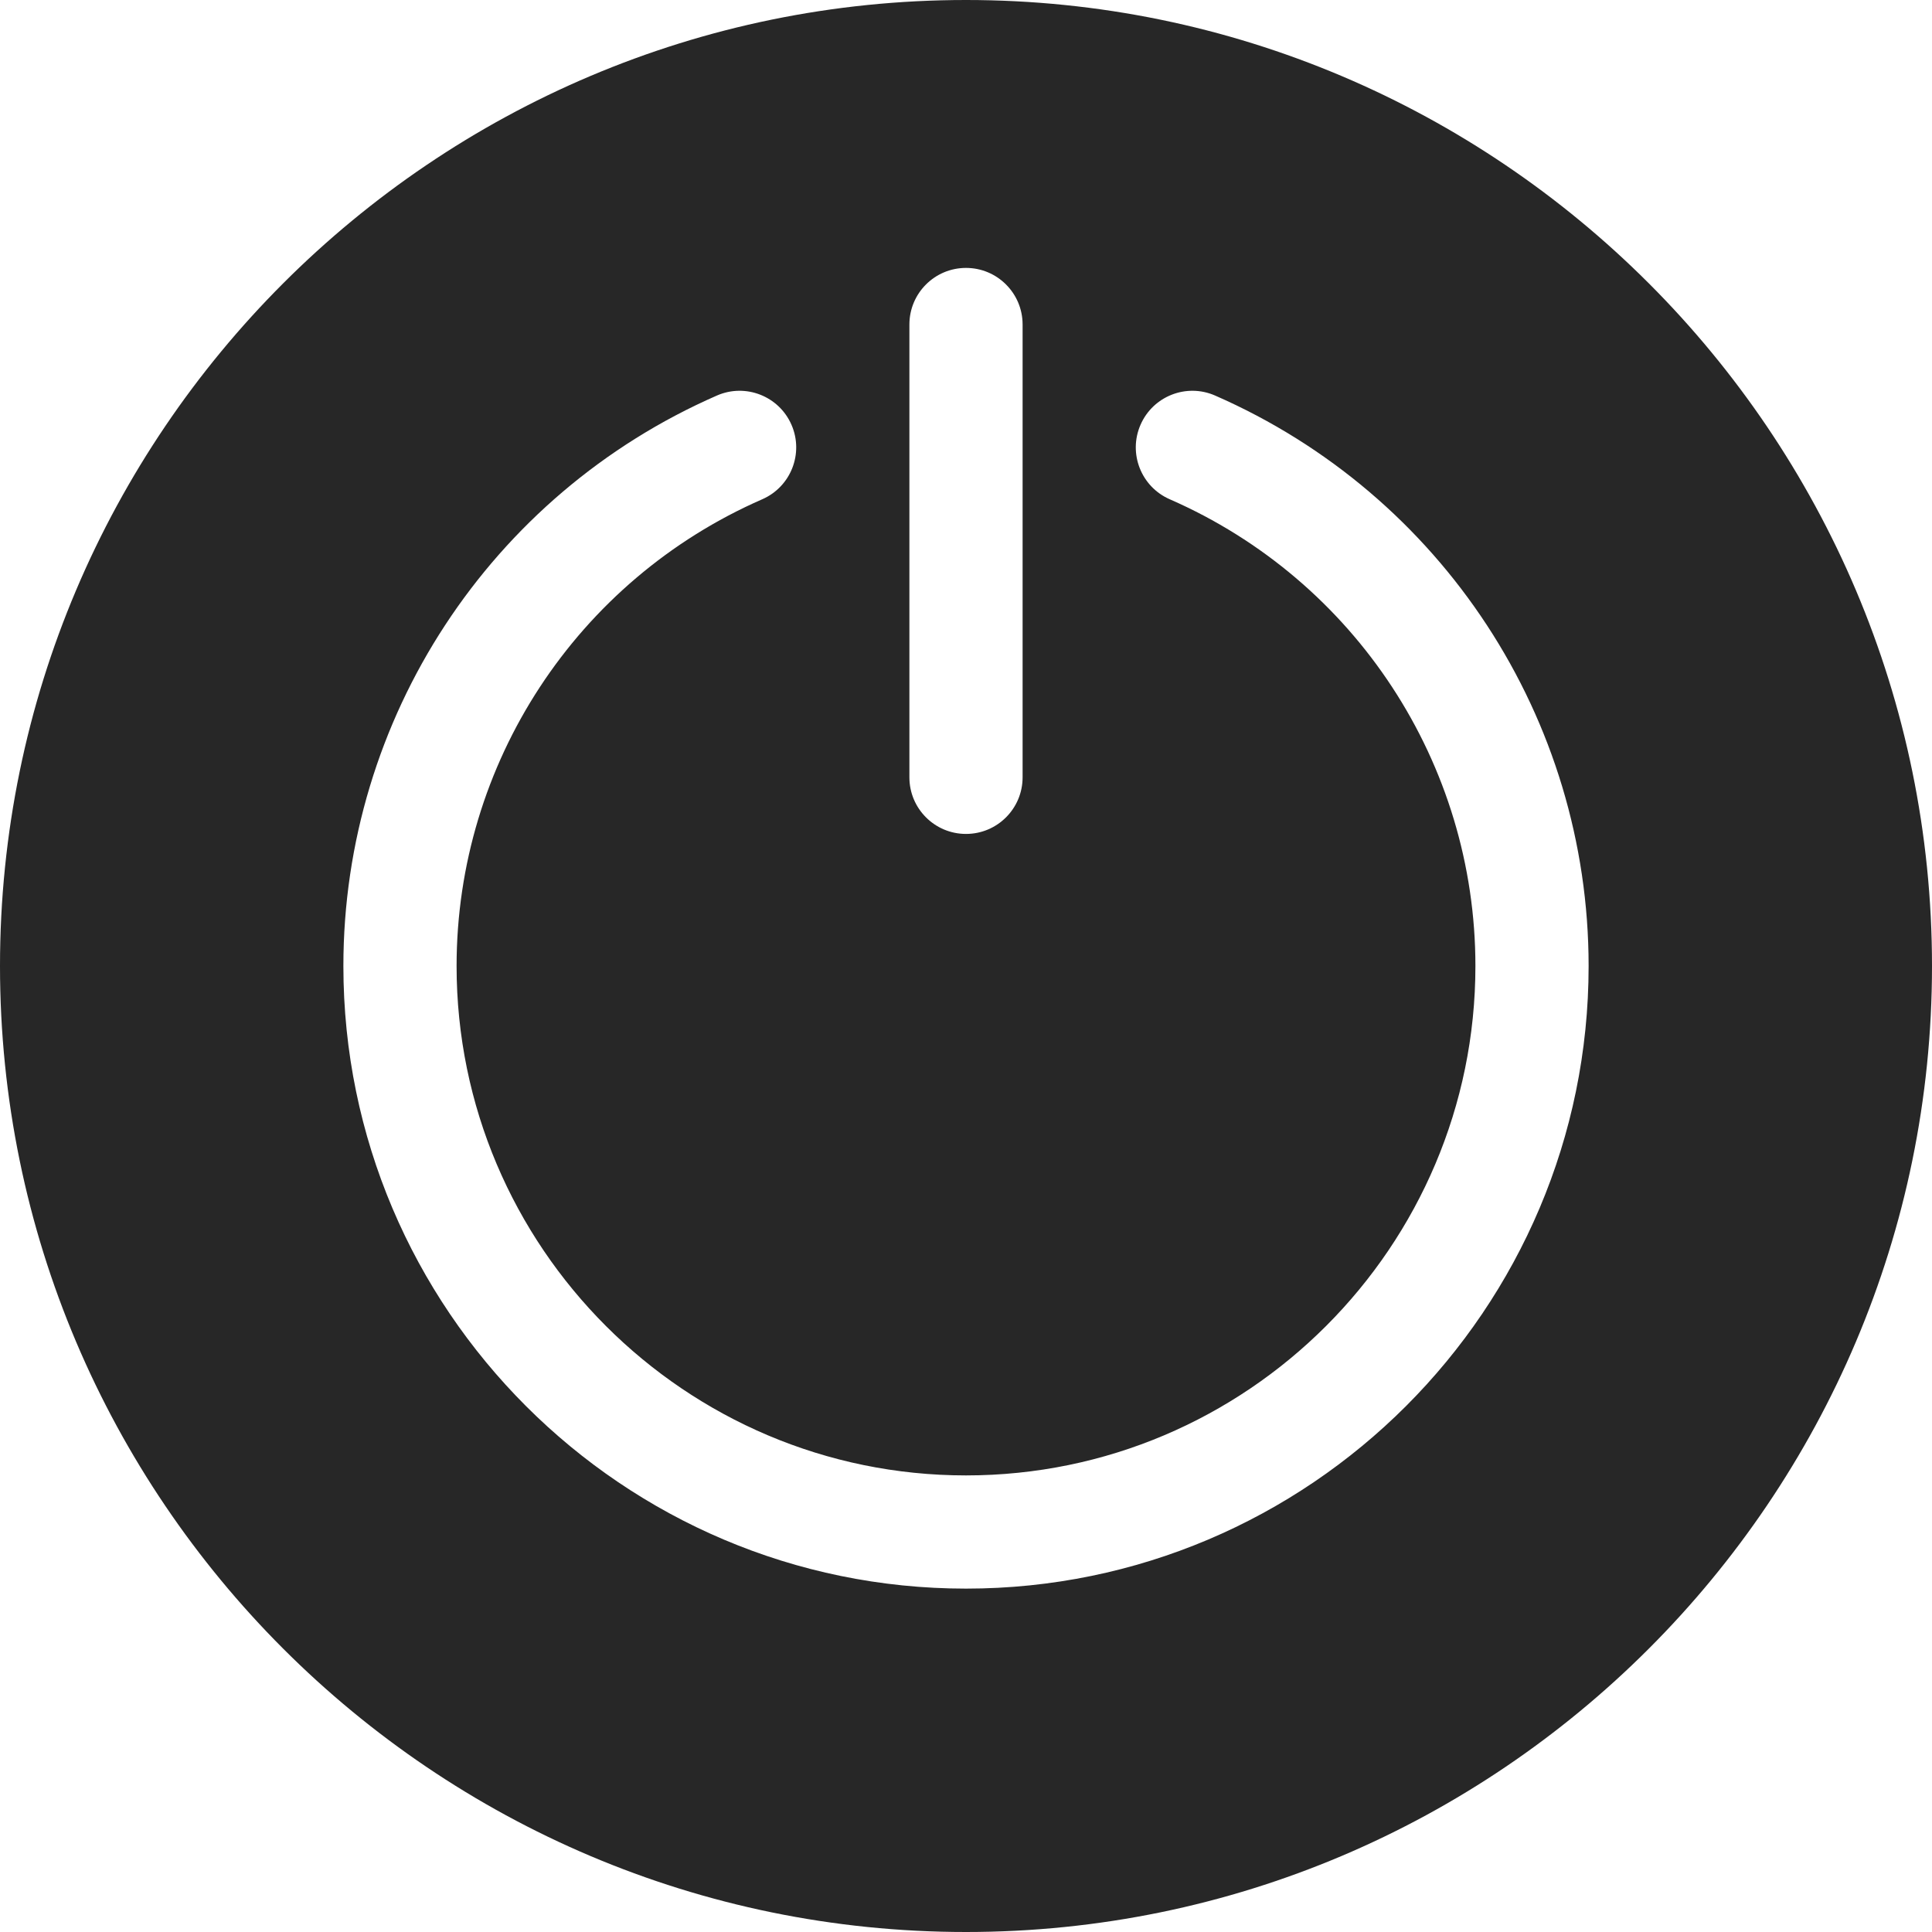
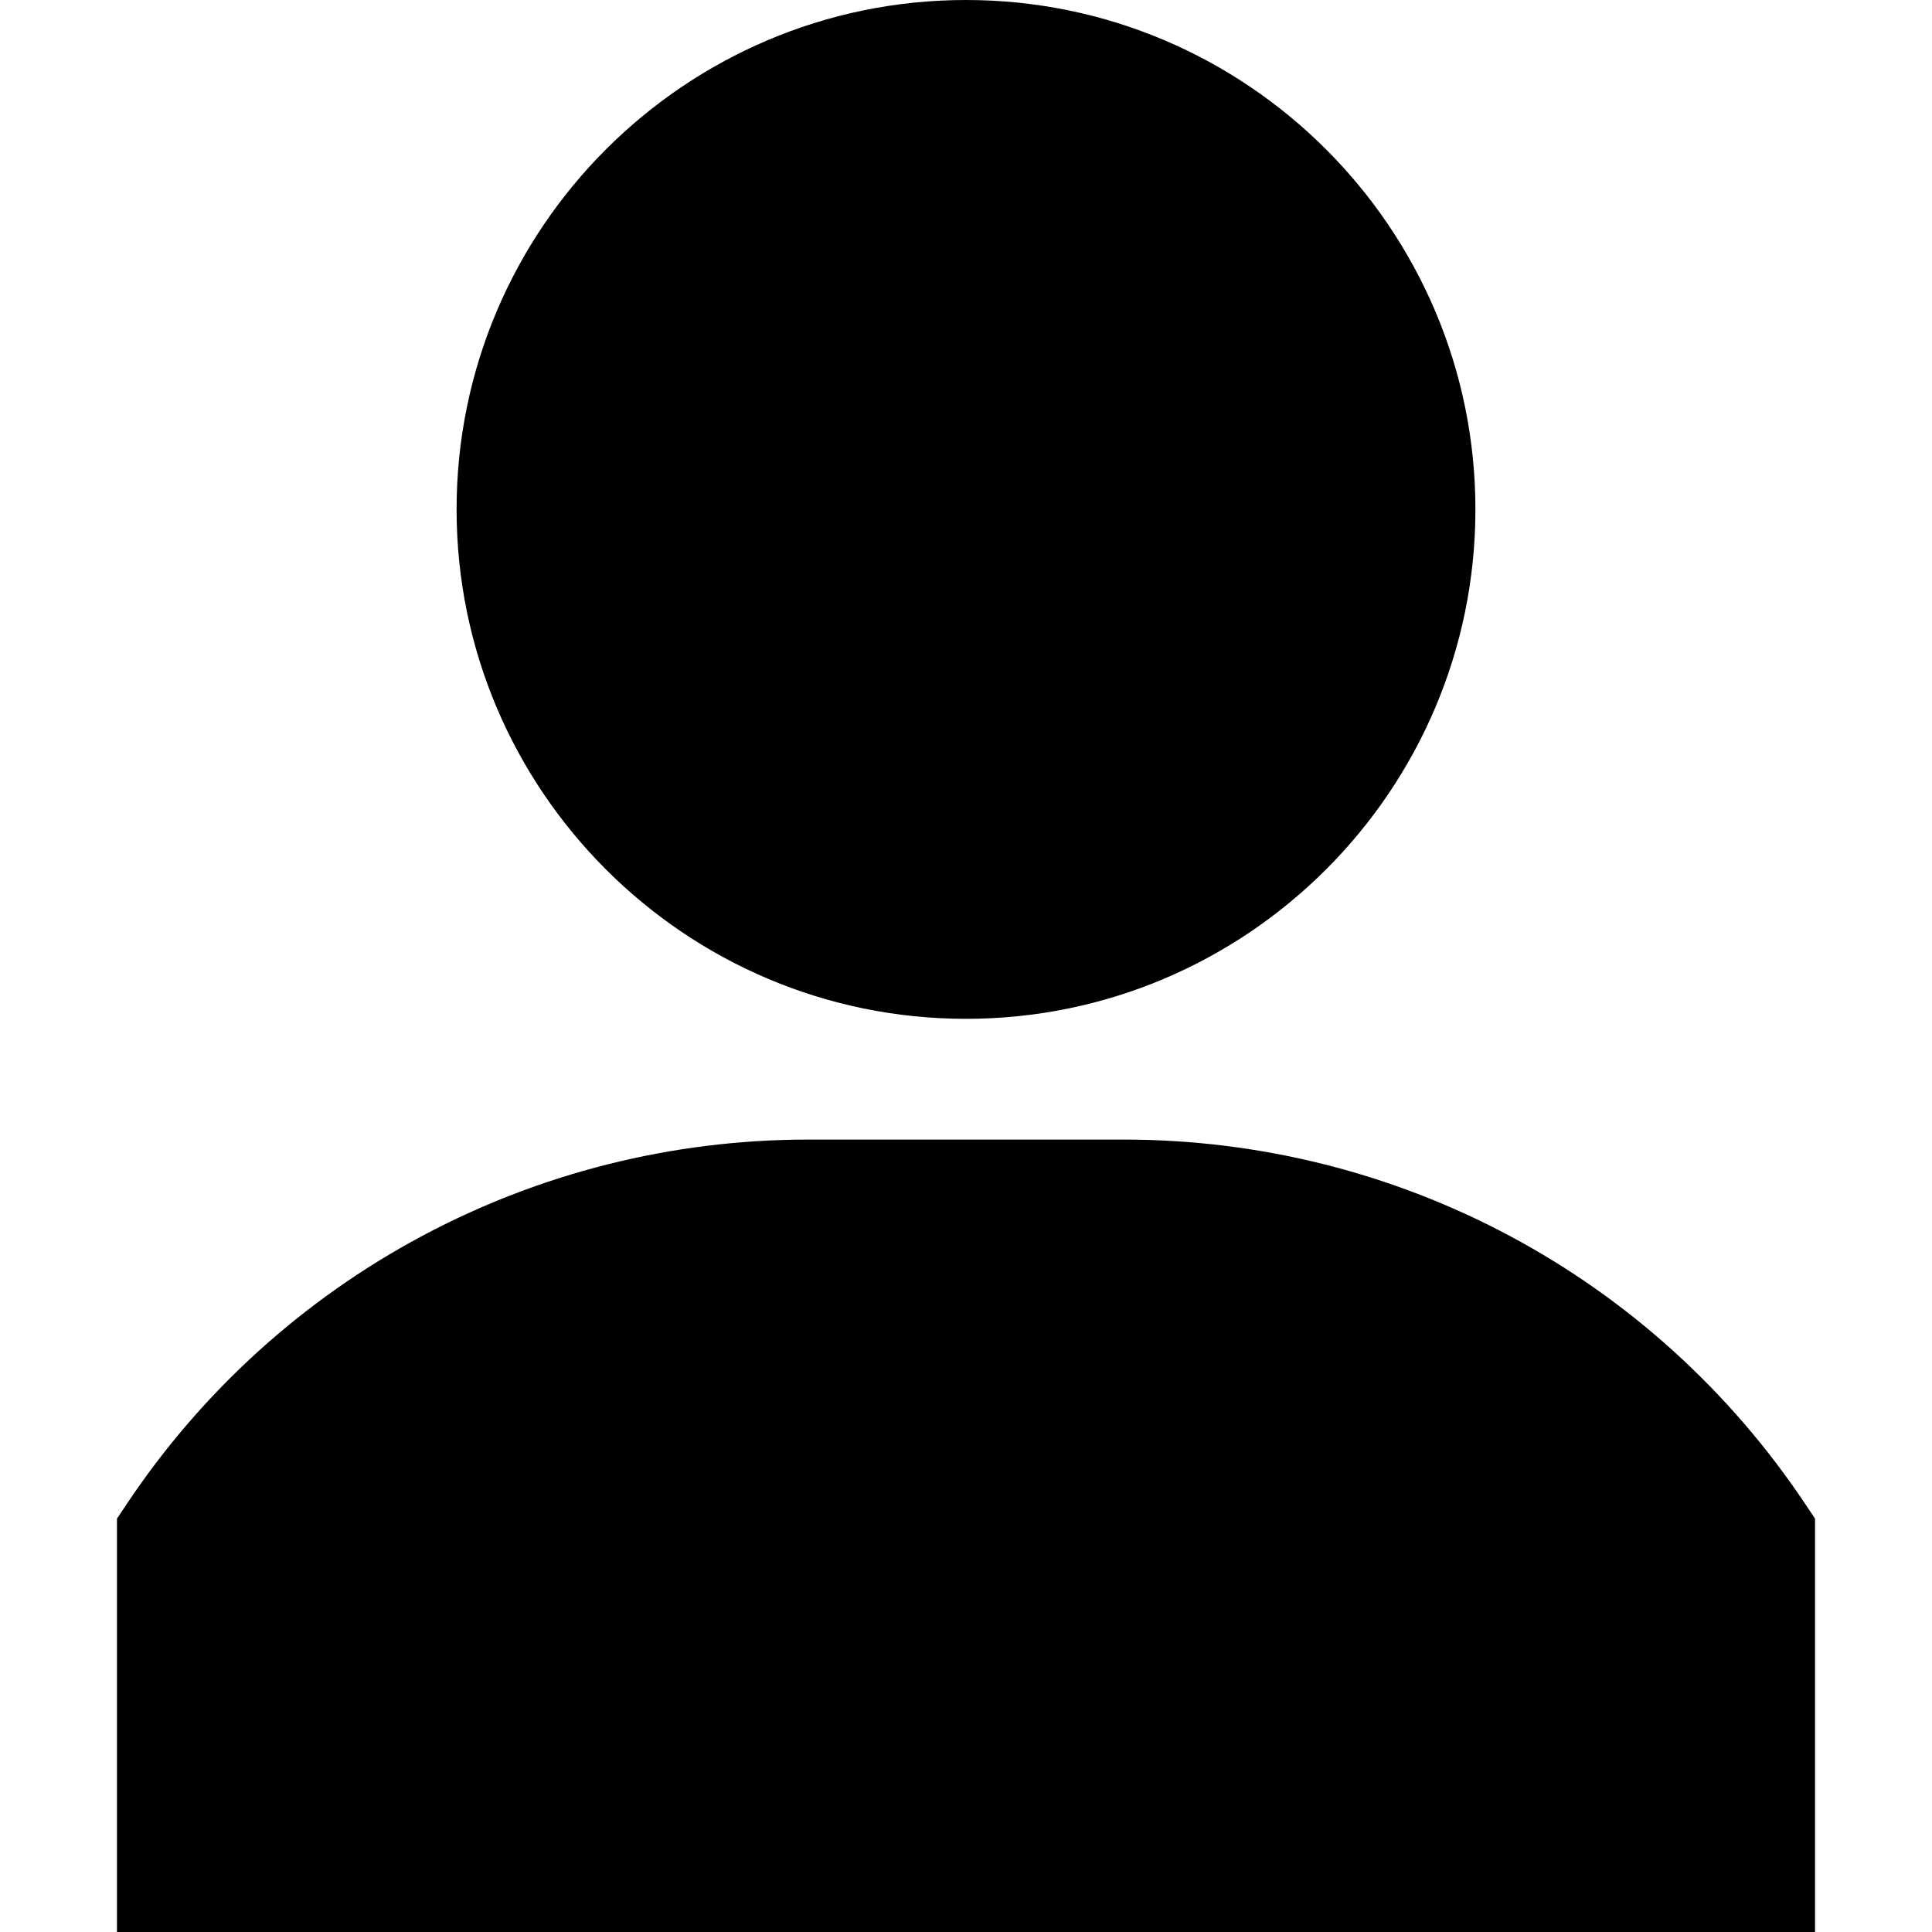
- <svg xmlns="http://www.w3.org/2000/svg" id="Capa_1" enable-background="new 0 0 512 512" height="512" viewBox="0 0 512 512" width="512">
+ <svg xmlns="http://www.w3.org/2000/svg" version="1.1" id="Capa_1" x="0px" y="0px" viewBox="0 0 512 512" style="enable-background:new 0 0 512 512;" xml:space="preserve">
  <g>
-     <path d="m256 0c-141.159 0-256 114.841-256 256s114.841 256 256 256 256-114.841 256-256-114.841-256-256-256zm-15 86c0-8.284 6.716-15 15-15s15 6.716 15 15v120c0 8.284-6.716 15-15 15s-15-6.716-15-15zm15 335c-90.981 0-165-74.019-165-165 0-65.544 38.856-124.886 98.991-151.179 7.59-3.32 16.434.144 19.753 7.734s-.144 16.434-7.734 19.753c-49.212 21.518-81.01 70.069-81.01 123.692 0 74.439 60.561 135 135 135s135-60.561 135-135c0-53.623-31.798-102.174-81.009-123.691-7.59-3.319-11.053-12.163-7.734-19.753 3.318-7.591 12.162-11.056 19.753-7.734 60.134 26.292 98.99 85.634 98.99 151.178 0 90.981-74.019 165-165 165z" fill="#272727" />
+     <g>
+       <path d="M255.999,0c-74.443,0-135,60.557-135,135s60.557,135,135,135s135-60.557,135-135S330.442,0,255.999,0z" />
+     </g>
  </g>
+   <g>
+     <g>
+       <path d="M478.48,398.68C438.124,338.138,370.579,302,297.835,302h-83.672c-72.744,0-140.288,36.138-180.644,96.68l-2.52,3.779V512    h450h0.001V402.459L478.48,398.68z" />
+     </g>
+   </g>
+   <g>
+ </g>
+   <g>
+ </g>
+   <g>
+ </g>
+   <g>
+ </g>
+   <g>
+ </g>
+   <g>
+ </g>
+   <g>
+ </g>
+   <g>
+ </g>
+   <g>
+ </g>
+   <g>
+ </g>
+   <g>
+ </g>
+   <g>
+ </g>
+   <g>
+ </g>
+   <g>
+ </g>
+   <g>
+ </g>
</svg>
